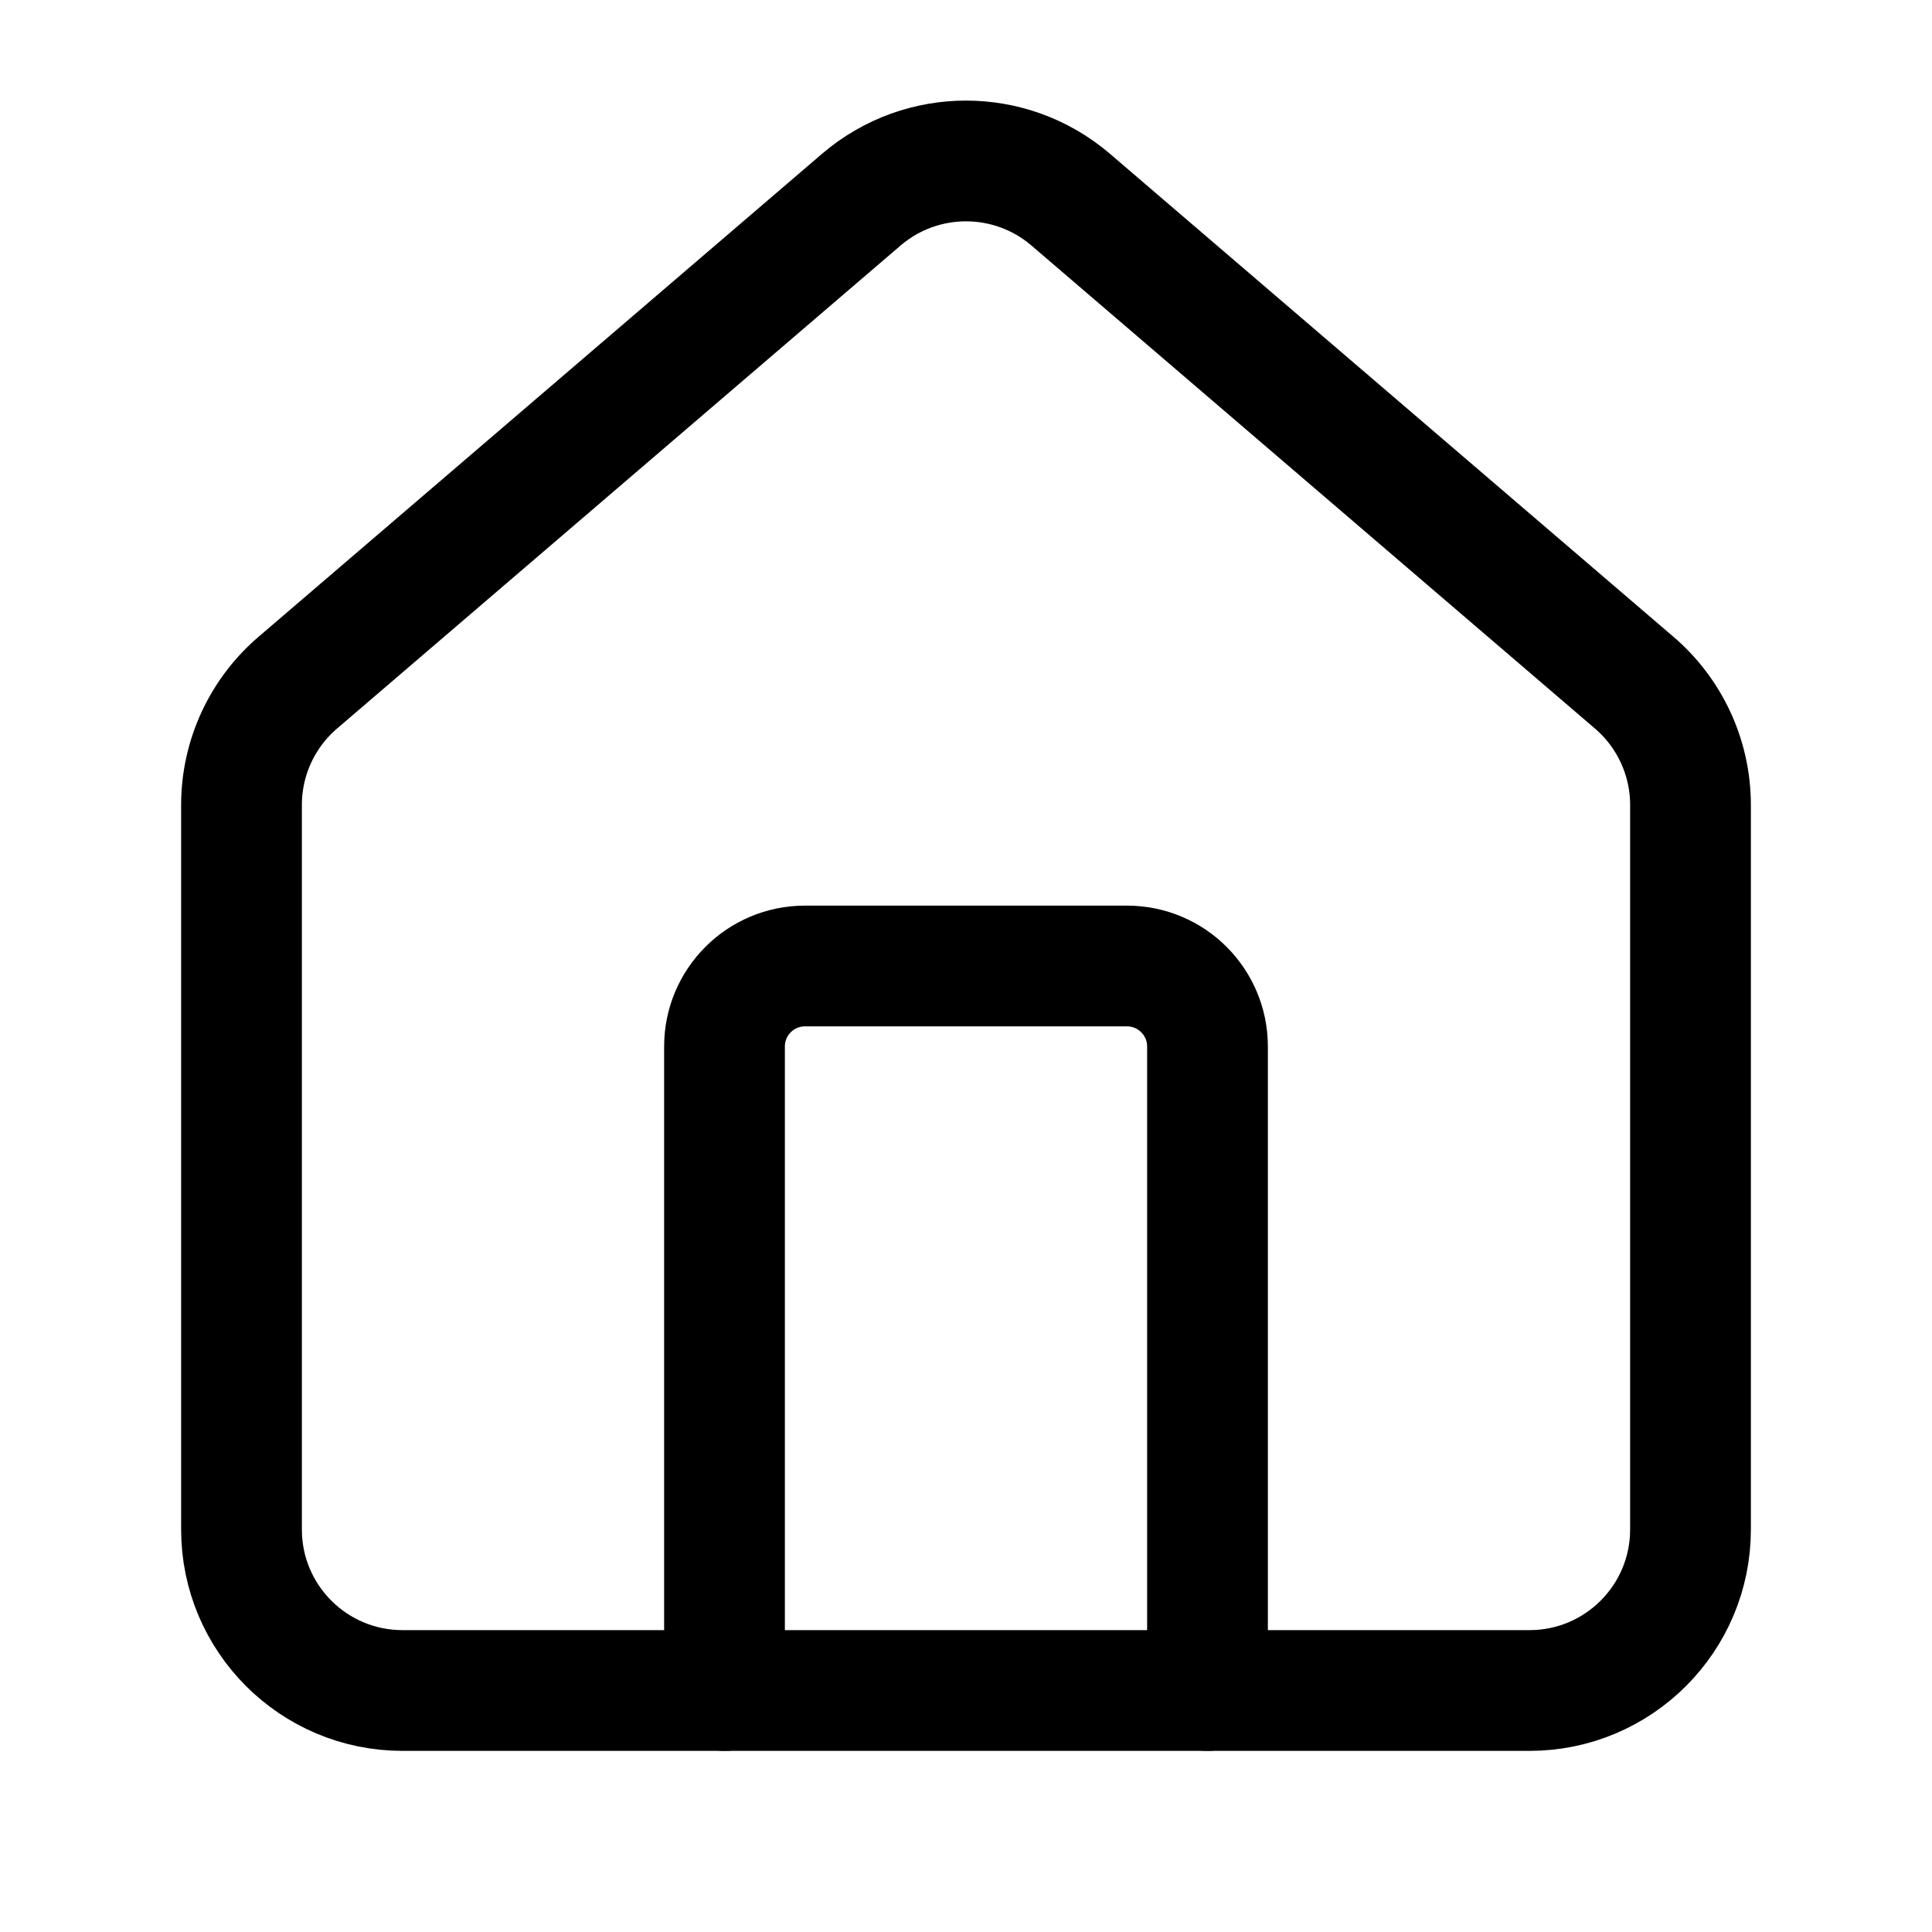
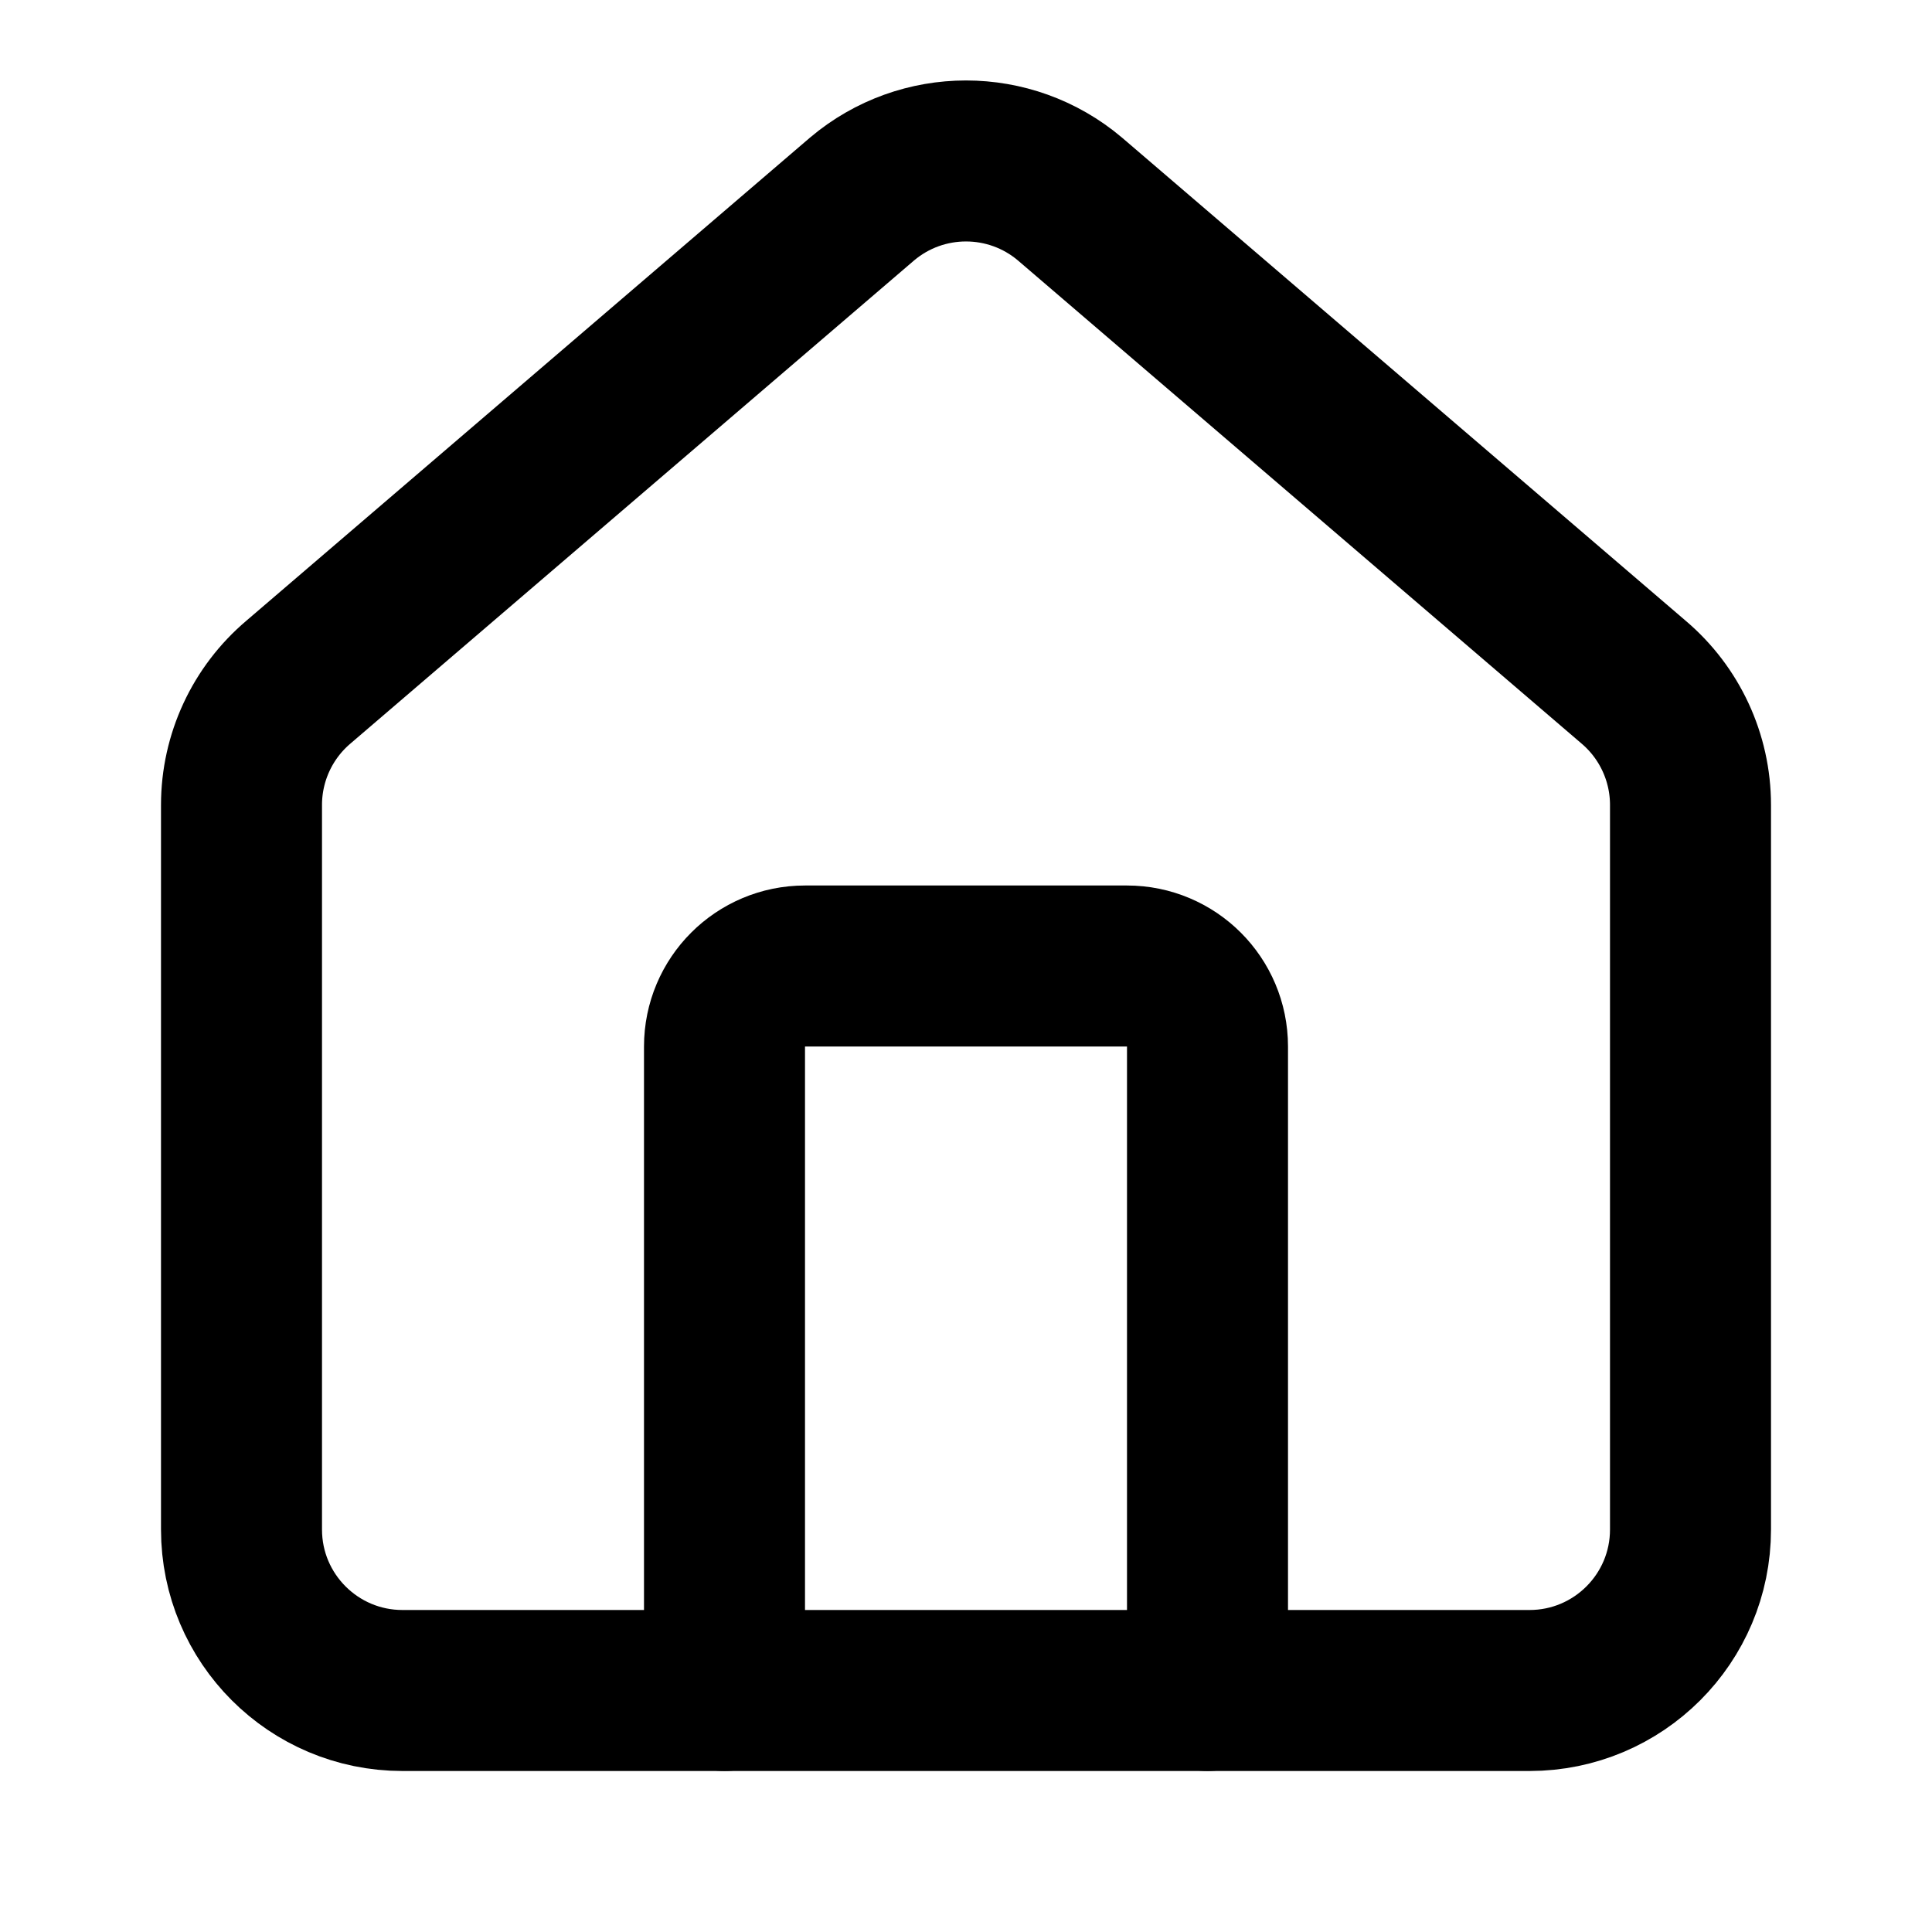
- <svg xmlns="http://www.w3.org/2000/svg" width="24" height="24" viewBox="0 0 24 24" fill="none" stroke="currentColor" stroke-width="1.5" stroke-linecap="round" stroke-linejoin="round" class="lucide lucide-house-icon lucide-house">
+ <svg xmlns="http://www.w3.org/2000/svg" width="24" height="24" viewBox="0 0 24 24" fill="none" stroke="currentColor" stroke-width="2" stroke-linecap="round" stroke-linejoin="round" class="lucide lucide-house-icon lucide-house">
  <path d="M15 21v-8a1 1 0 0 0-1-1h-4a1 1 0 0 0-1 1v8" />
  <path d="M3 10a2 2 0 0 1 .709-1.528l7-6a2 2 0 0 1 2.582 0l7 6A2 2 0 0 1 21 10v9a2 2 0 0 1-2 2H5a2 2 0 0 1-2-2z" />
</svg>
